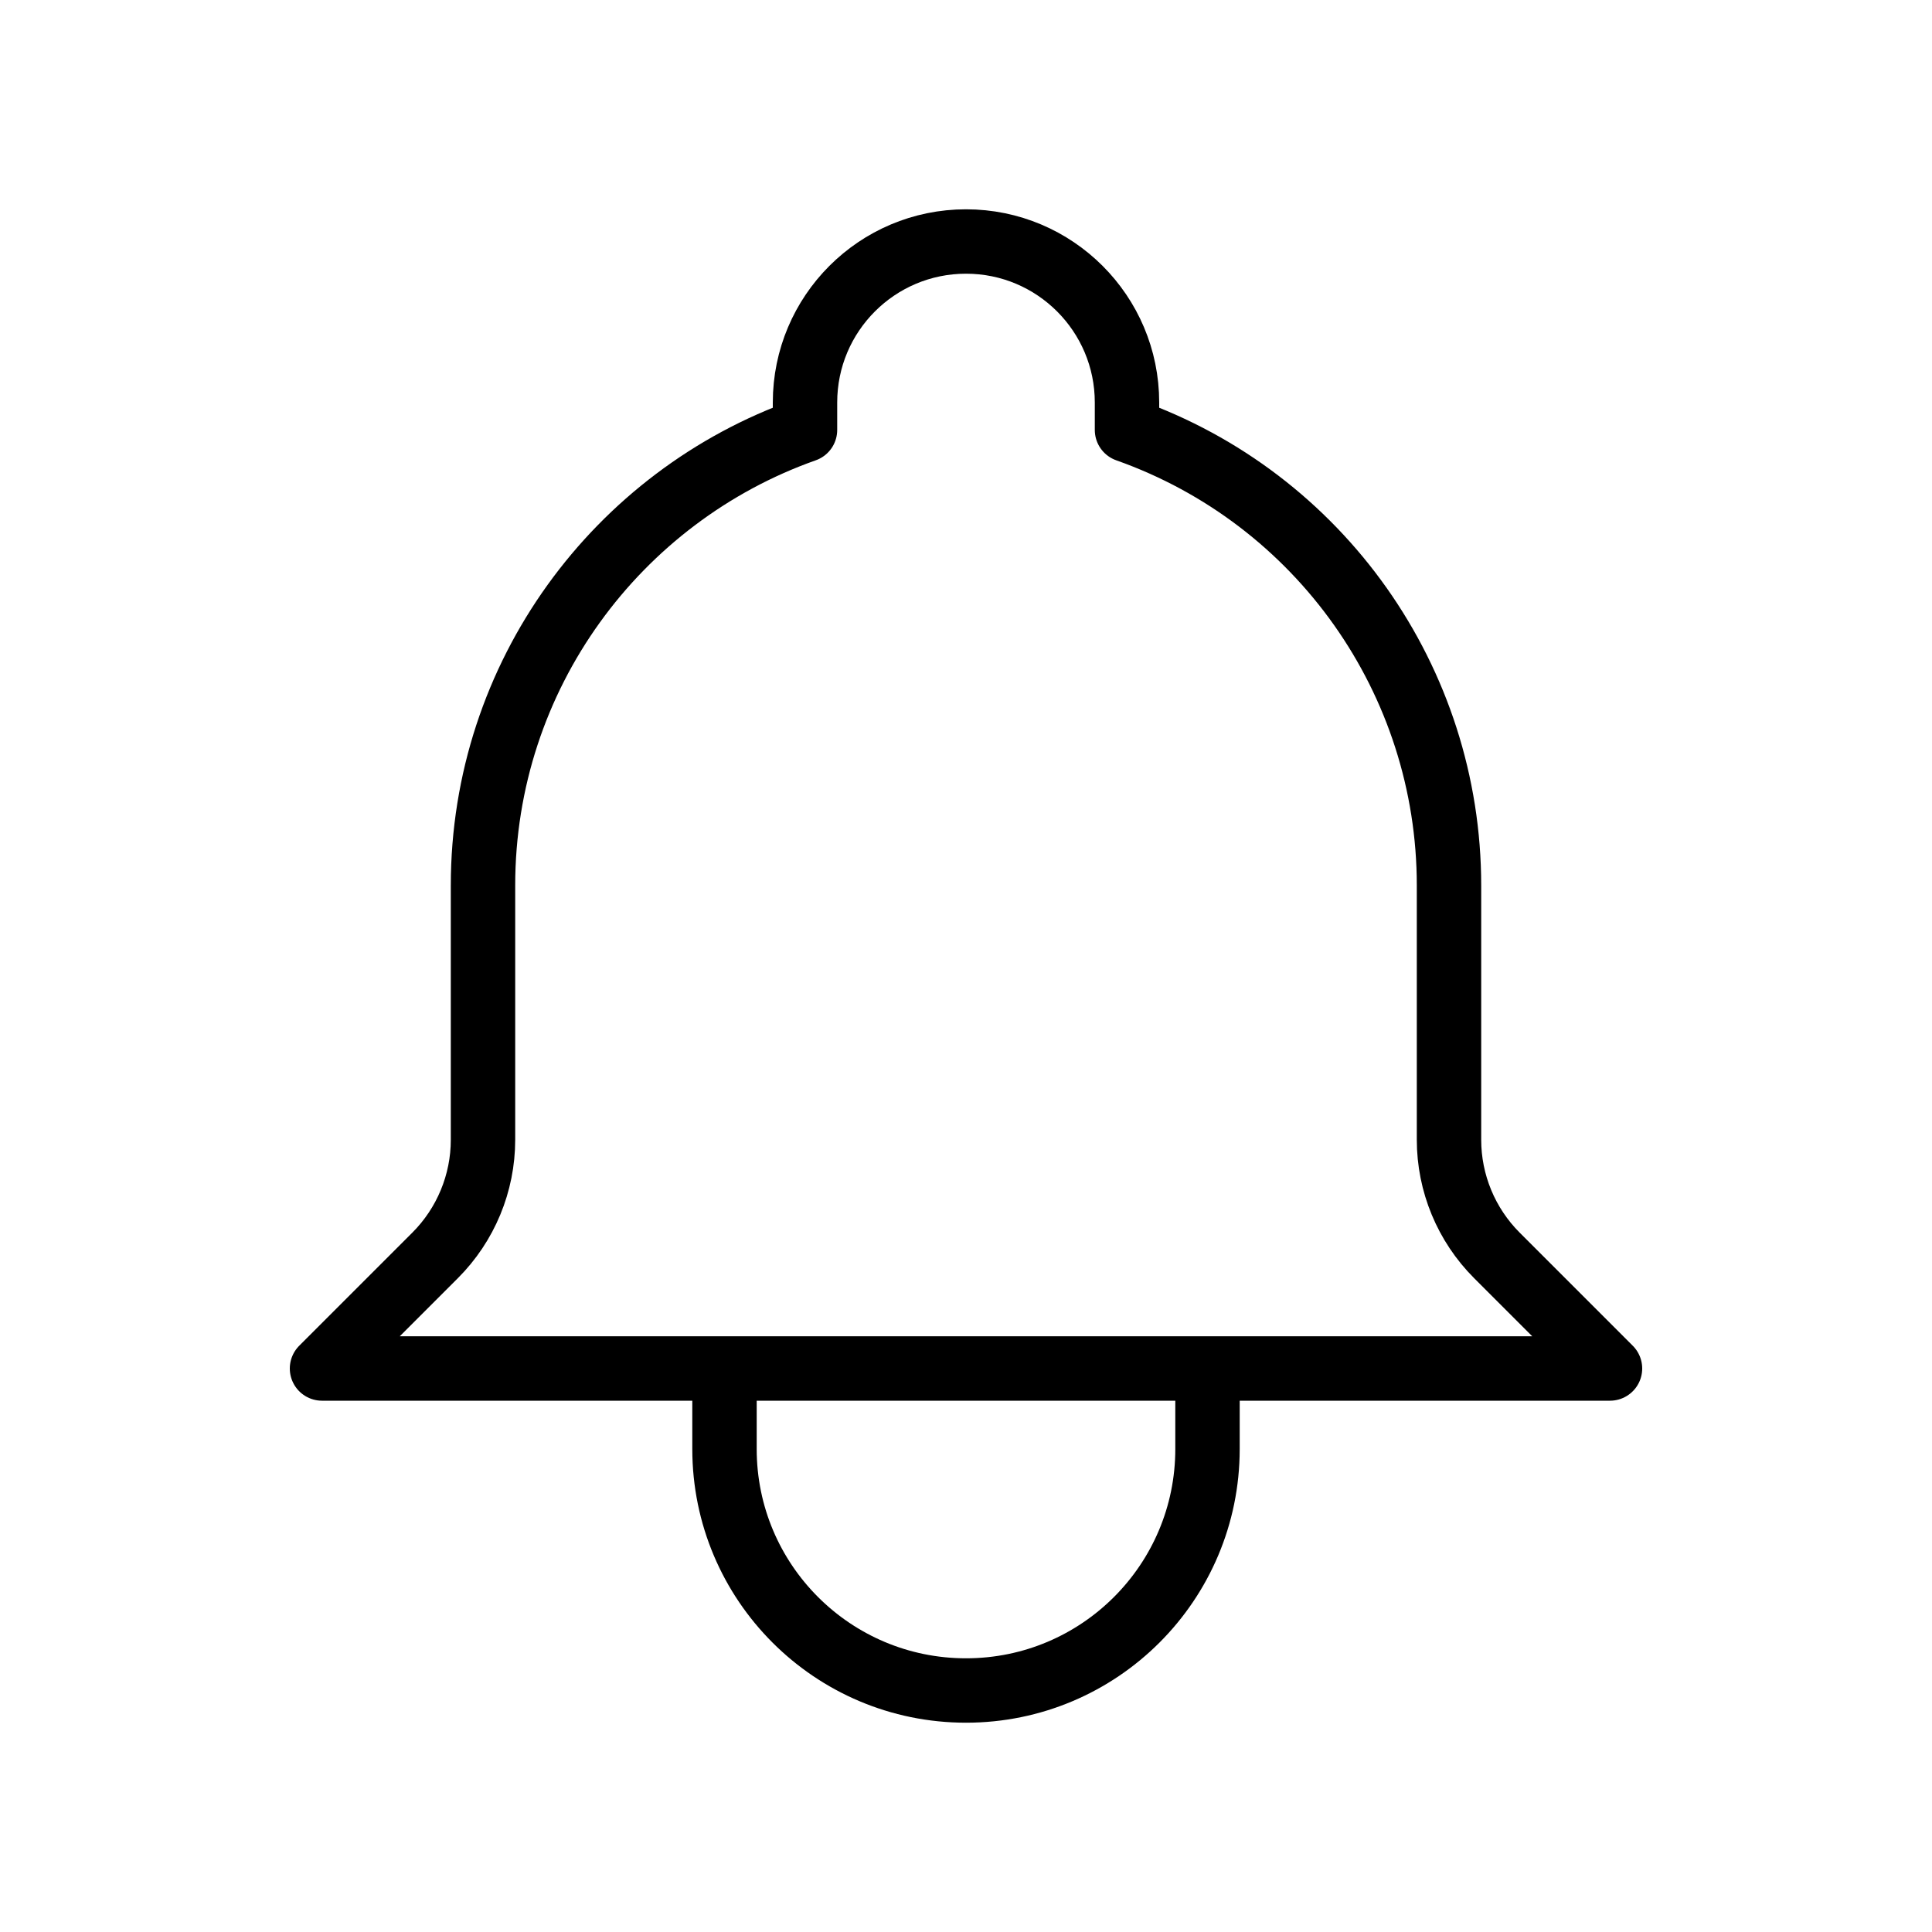
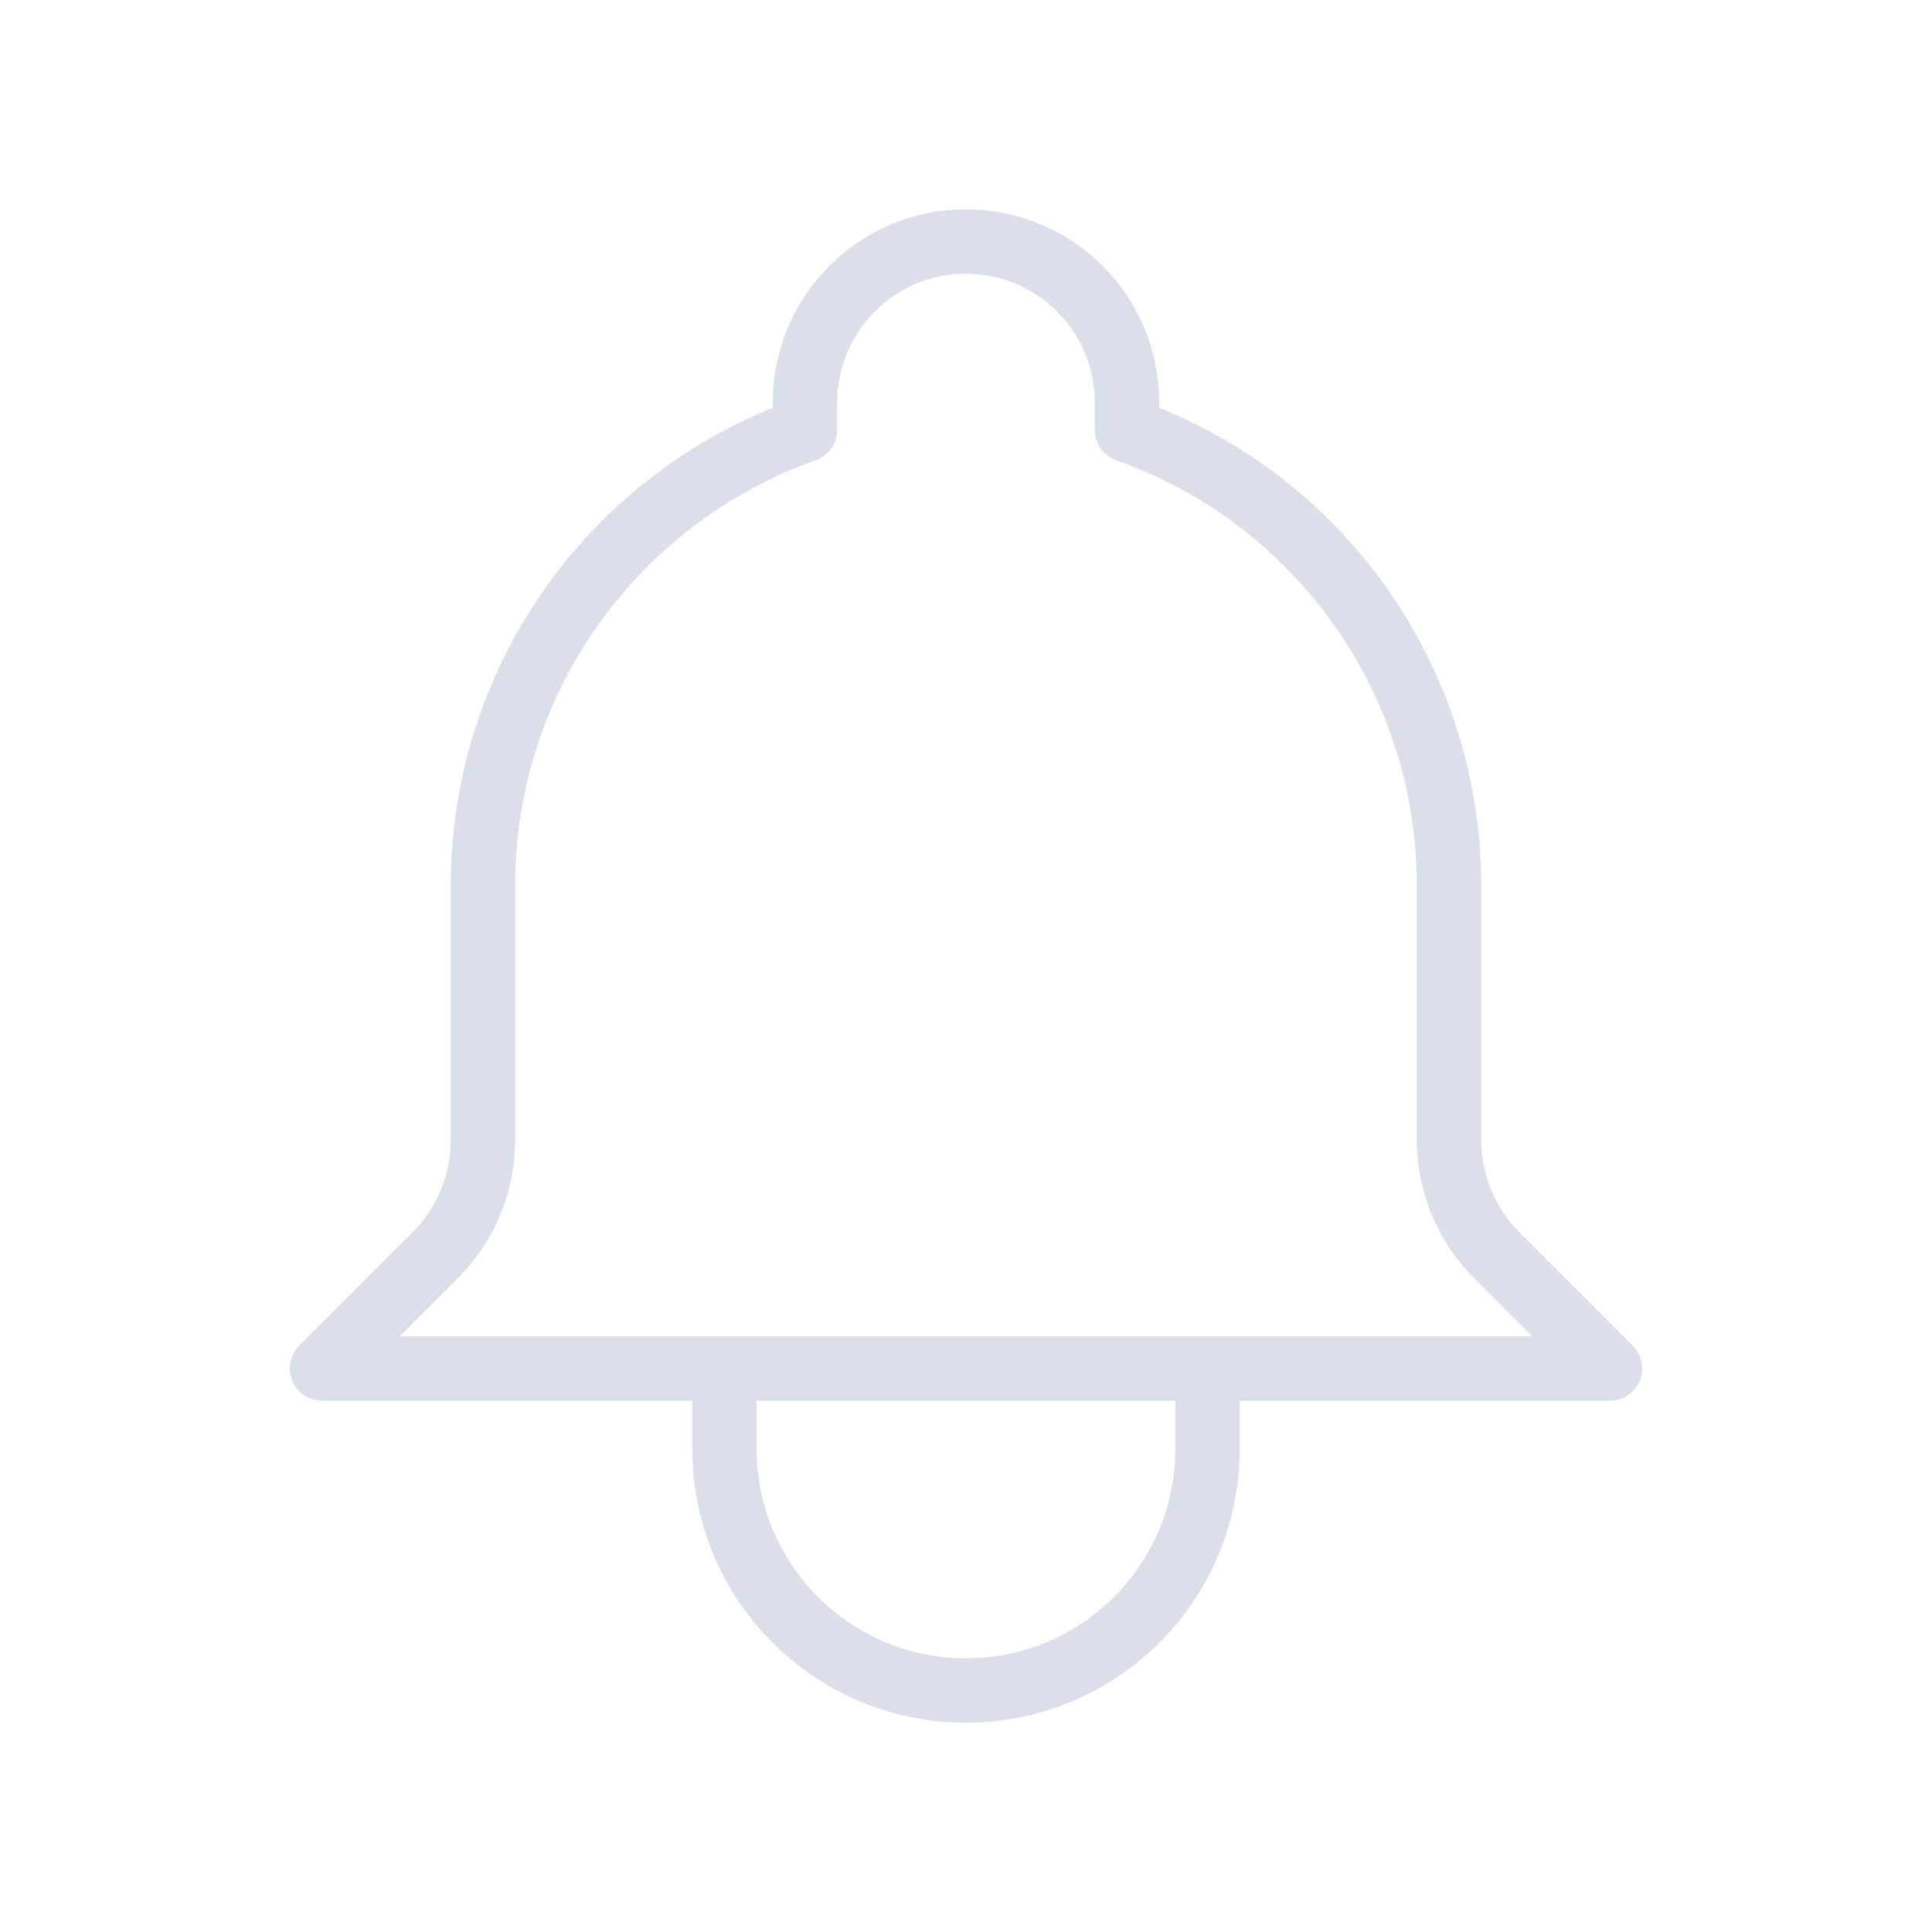
- <svg xmlns="http://www.w3.org/2000/svg" class="h-6 w-6" fill="none" viewBox="0 0 24 24" stroke="currentColor" stroke-width="0.8">
+ <svg xmlns="http://www.w3.org/2000/svg" class="h-6 w-6" fill="none" viewBox="0 0 24 24" stroke="#DBDFEA" stroke-width="0.8">
  <path stroke-linecap="round" stroke-linejoin="round" d="M15 17h5l-1.405-1.405A2.032 2.032 0 0118 14.158V11a6.002 6.002 0 00-4-5.659V5a2 2 0 10-4 0v.341C7.67 6.165 6 8.388 6 11v3.159c0 .538-.214 1.055-.595 1.436L4 17h5m6 0v1a3 3 0 11-6 0v-1m6 0H9" />
</svg>
